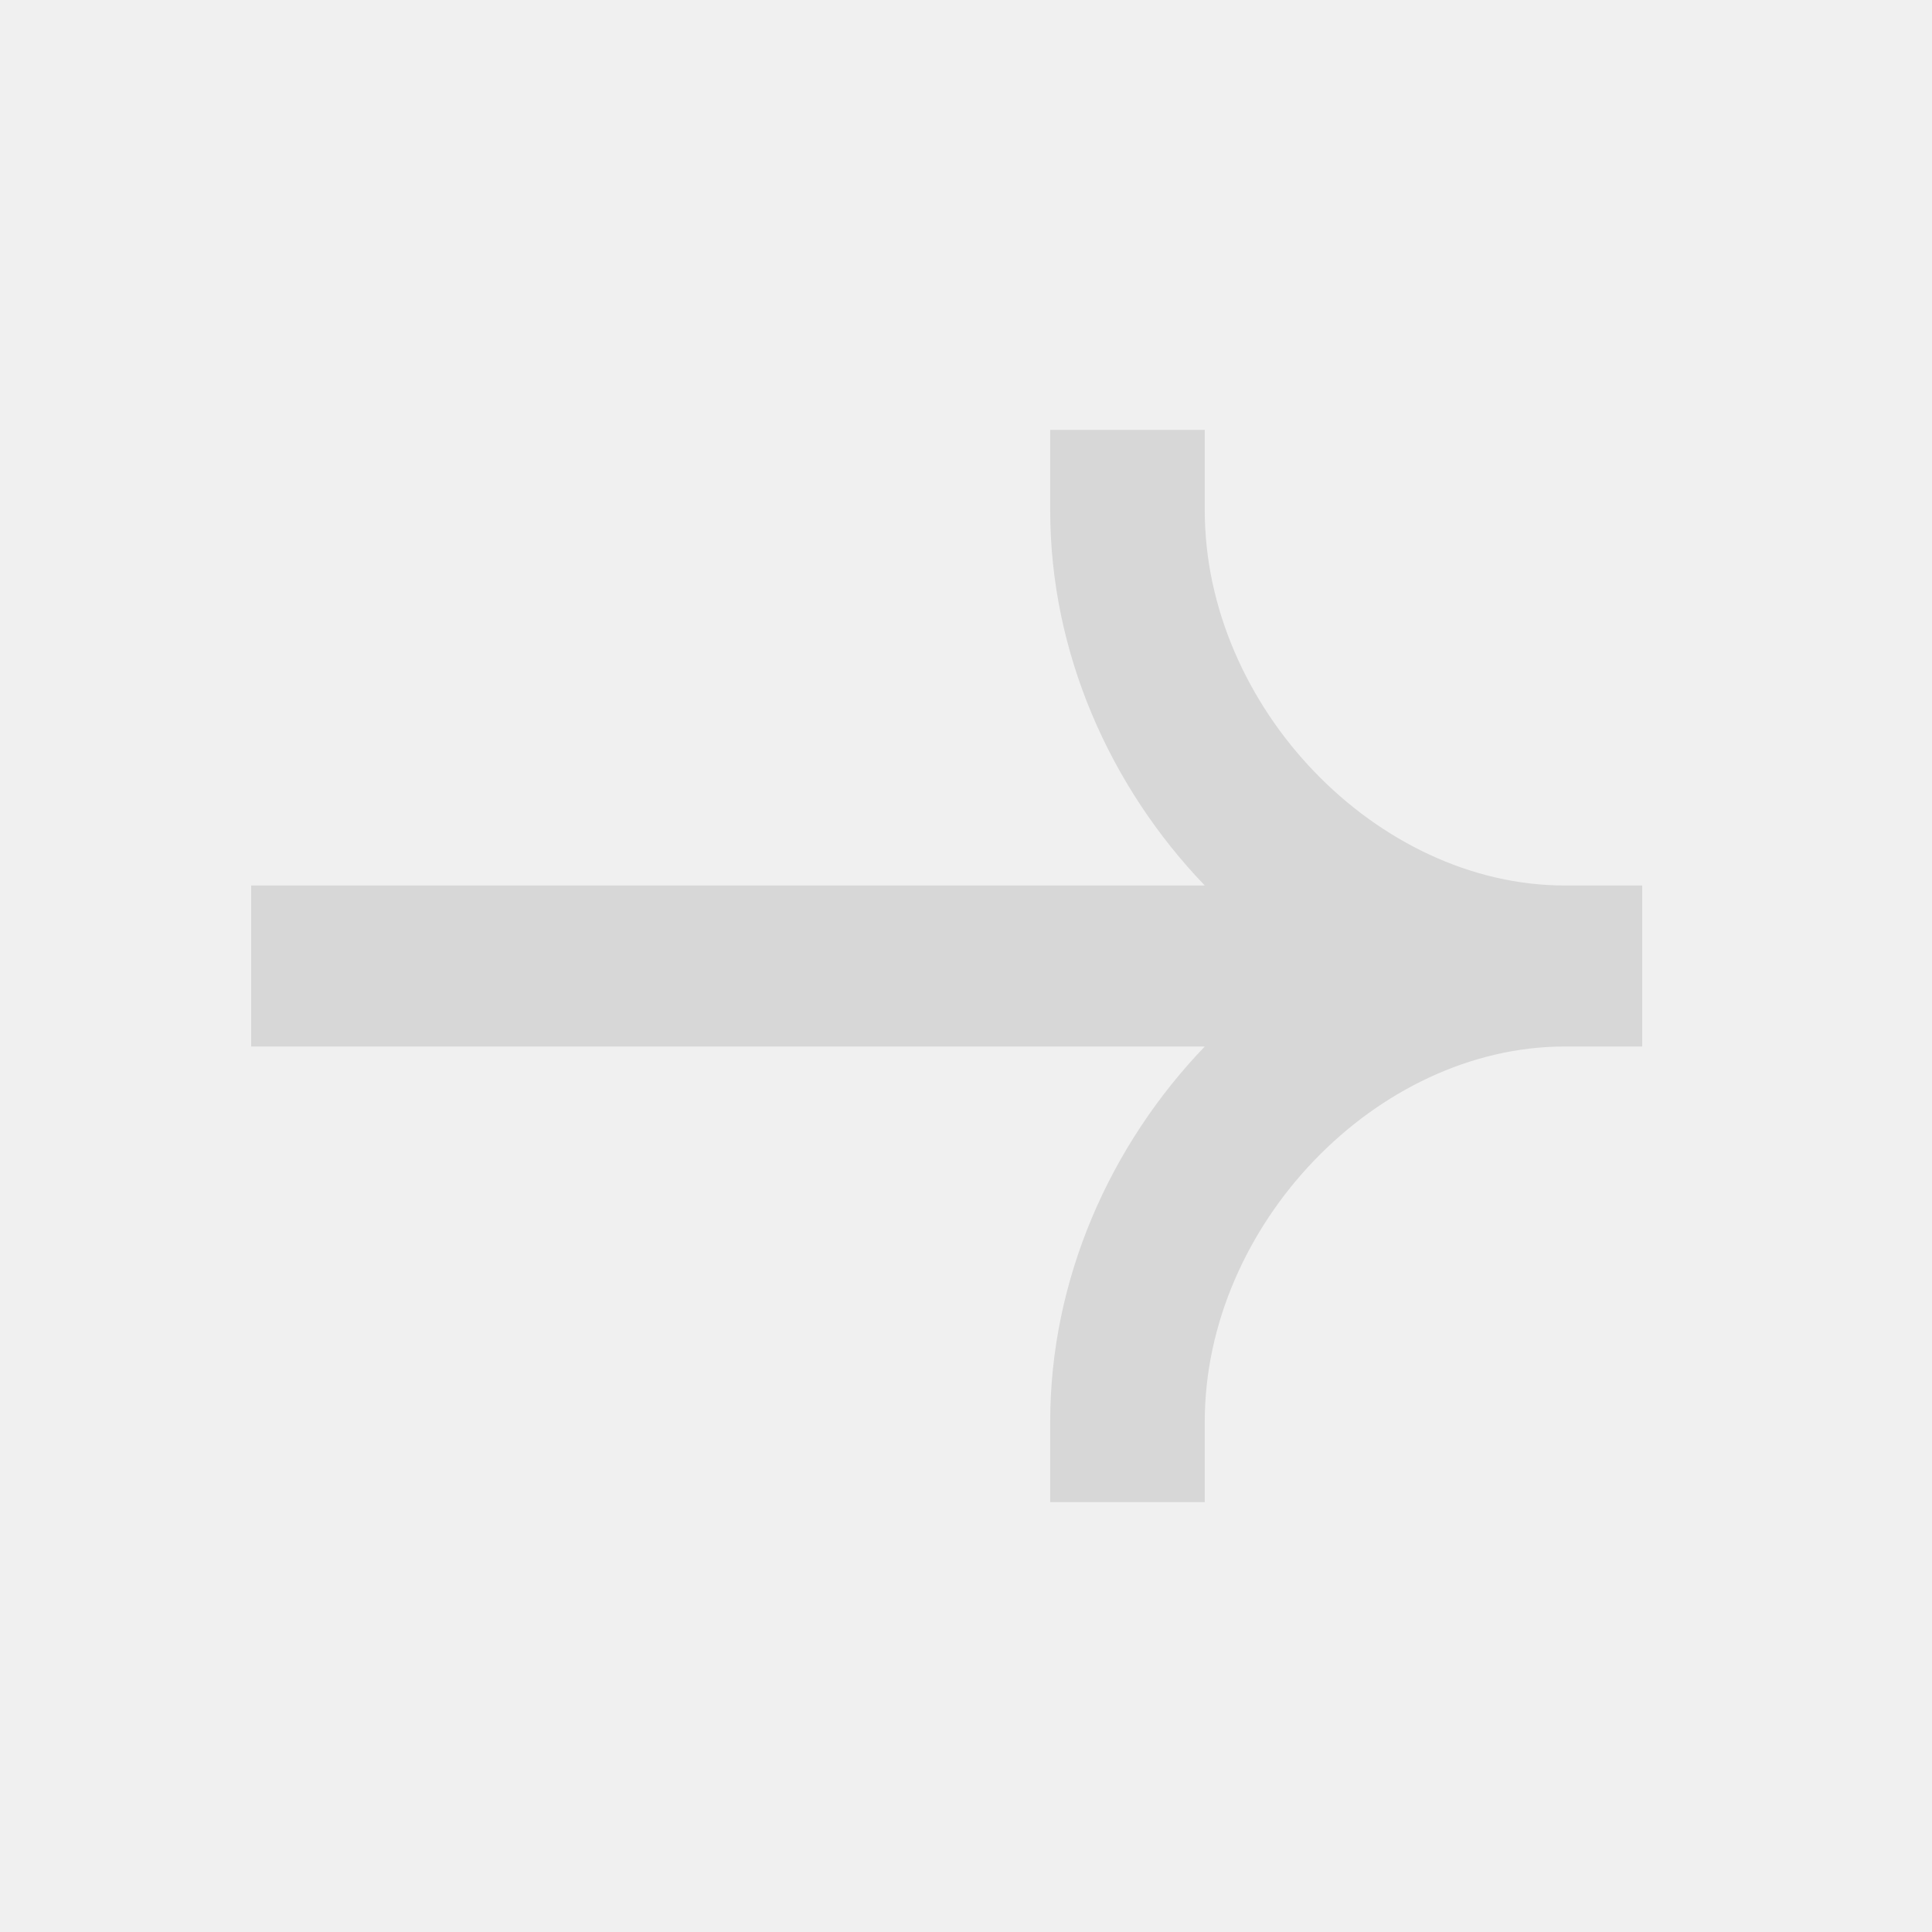
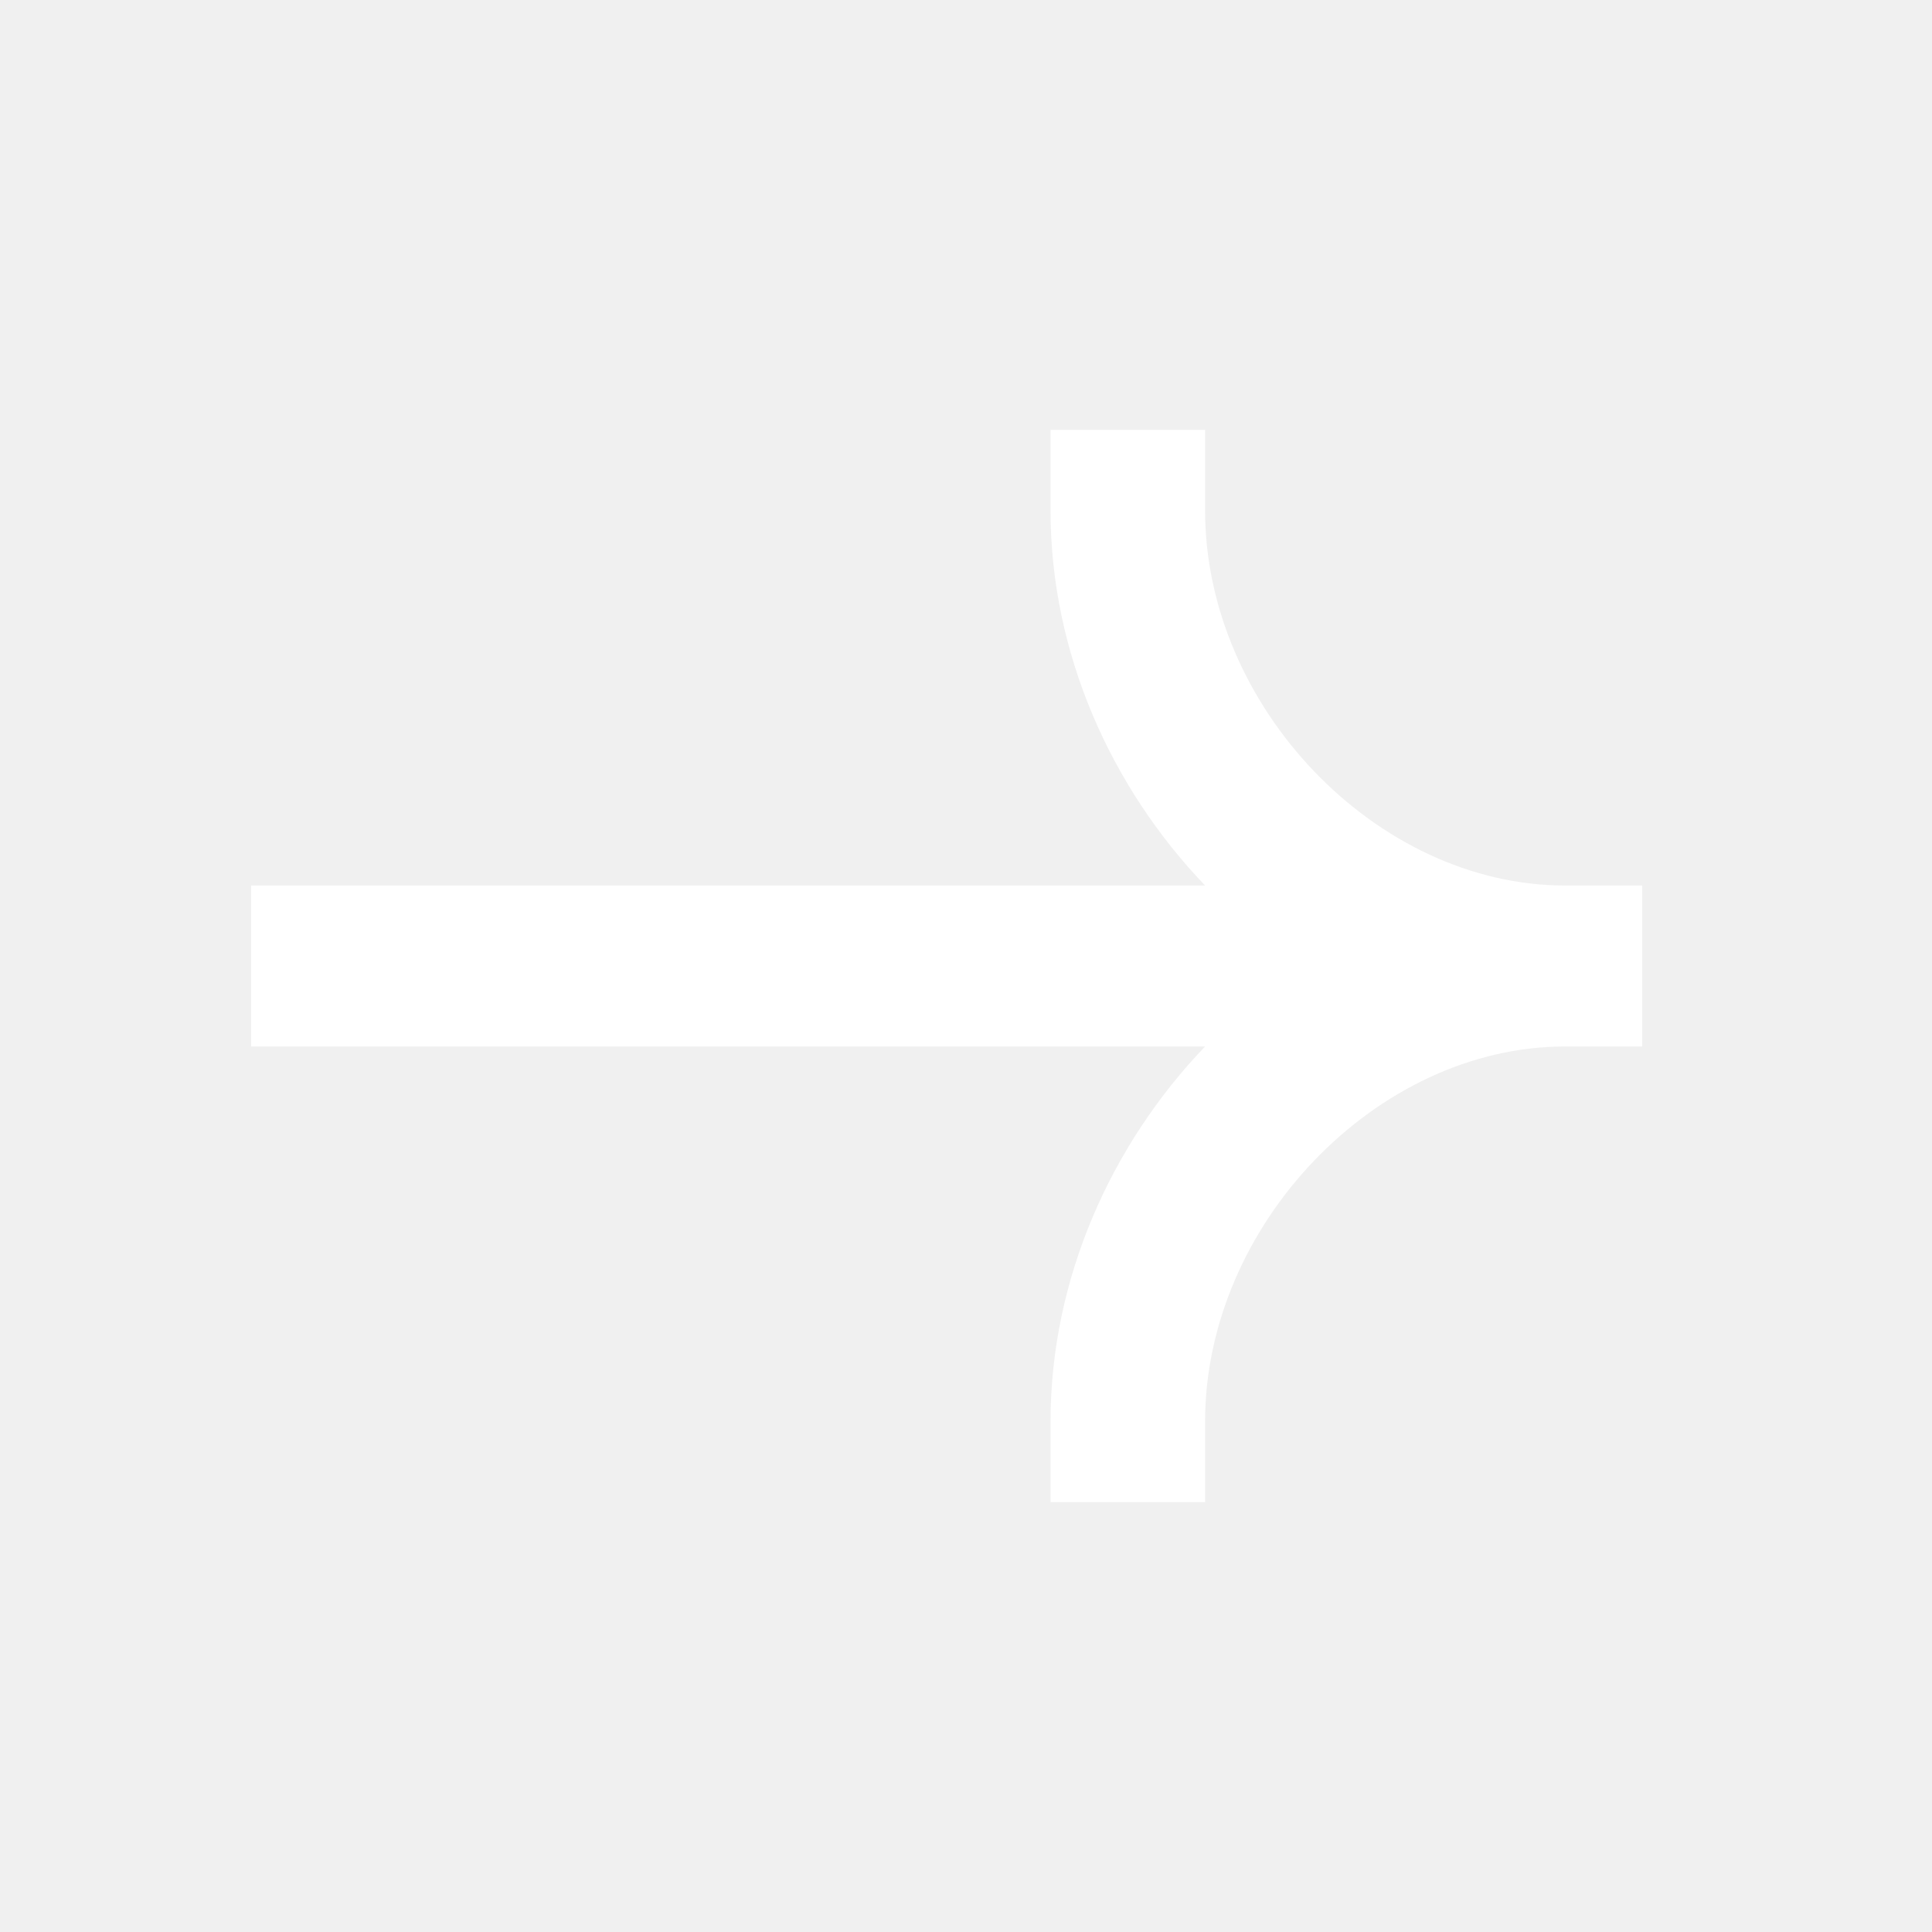
- <svg xmlns="http://www.w3.org/2000/svg" width="24" height="24" viewBox="0 0 24 24" fill="none">
-   <path fill-rule="evenodd" clip-rule="evenodd" d="M19.44 11C17.1 11 14.966 8.779 14.966 6.34V5.34H13.046V6.34C13.046 8.114 13.793 9.778 14.966 11H3.12V13H14.966C13.793 14.222 13.046 15.886 13.046 17.66V18.66H14.966V17.66C14.966 15.221 17.1 13 19.44 13H20.4V11H19.44Z" fill="#D7D7D7" />
+ <svg xmlns="http://www.w3.org/2000/svg" id="Layer_1" data-name="Layer 1" viewBox="0 0 24 24">
+   <defs>
+     <style>
+       .cls-1 {
+         fill: #fff;
+         fill-rule: evenodd;
+       }
+     </style>
+   </defs>
+   <path class="cls-1" d="M19.44,11c-2.34,0-4.47-2.22-4.47-4.66v-1h-1.92v1c0,1.77.75,3.44,1.92,4.66H3.12v2h11.85c-1.17,1.22-1.92,2.89-1.92,4.66v1h1.92v-1c0-2.44,2.13-4.66,4.47-4.66h.96v-2h-.96Z" />
</svg>
